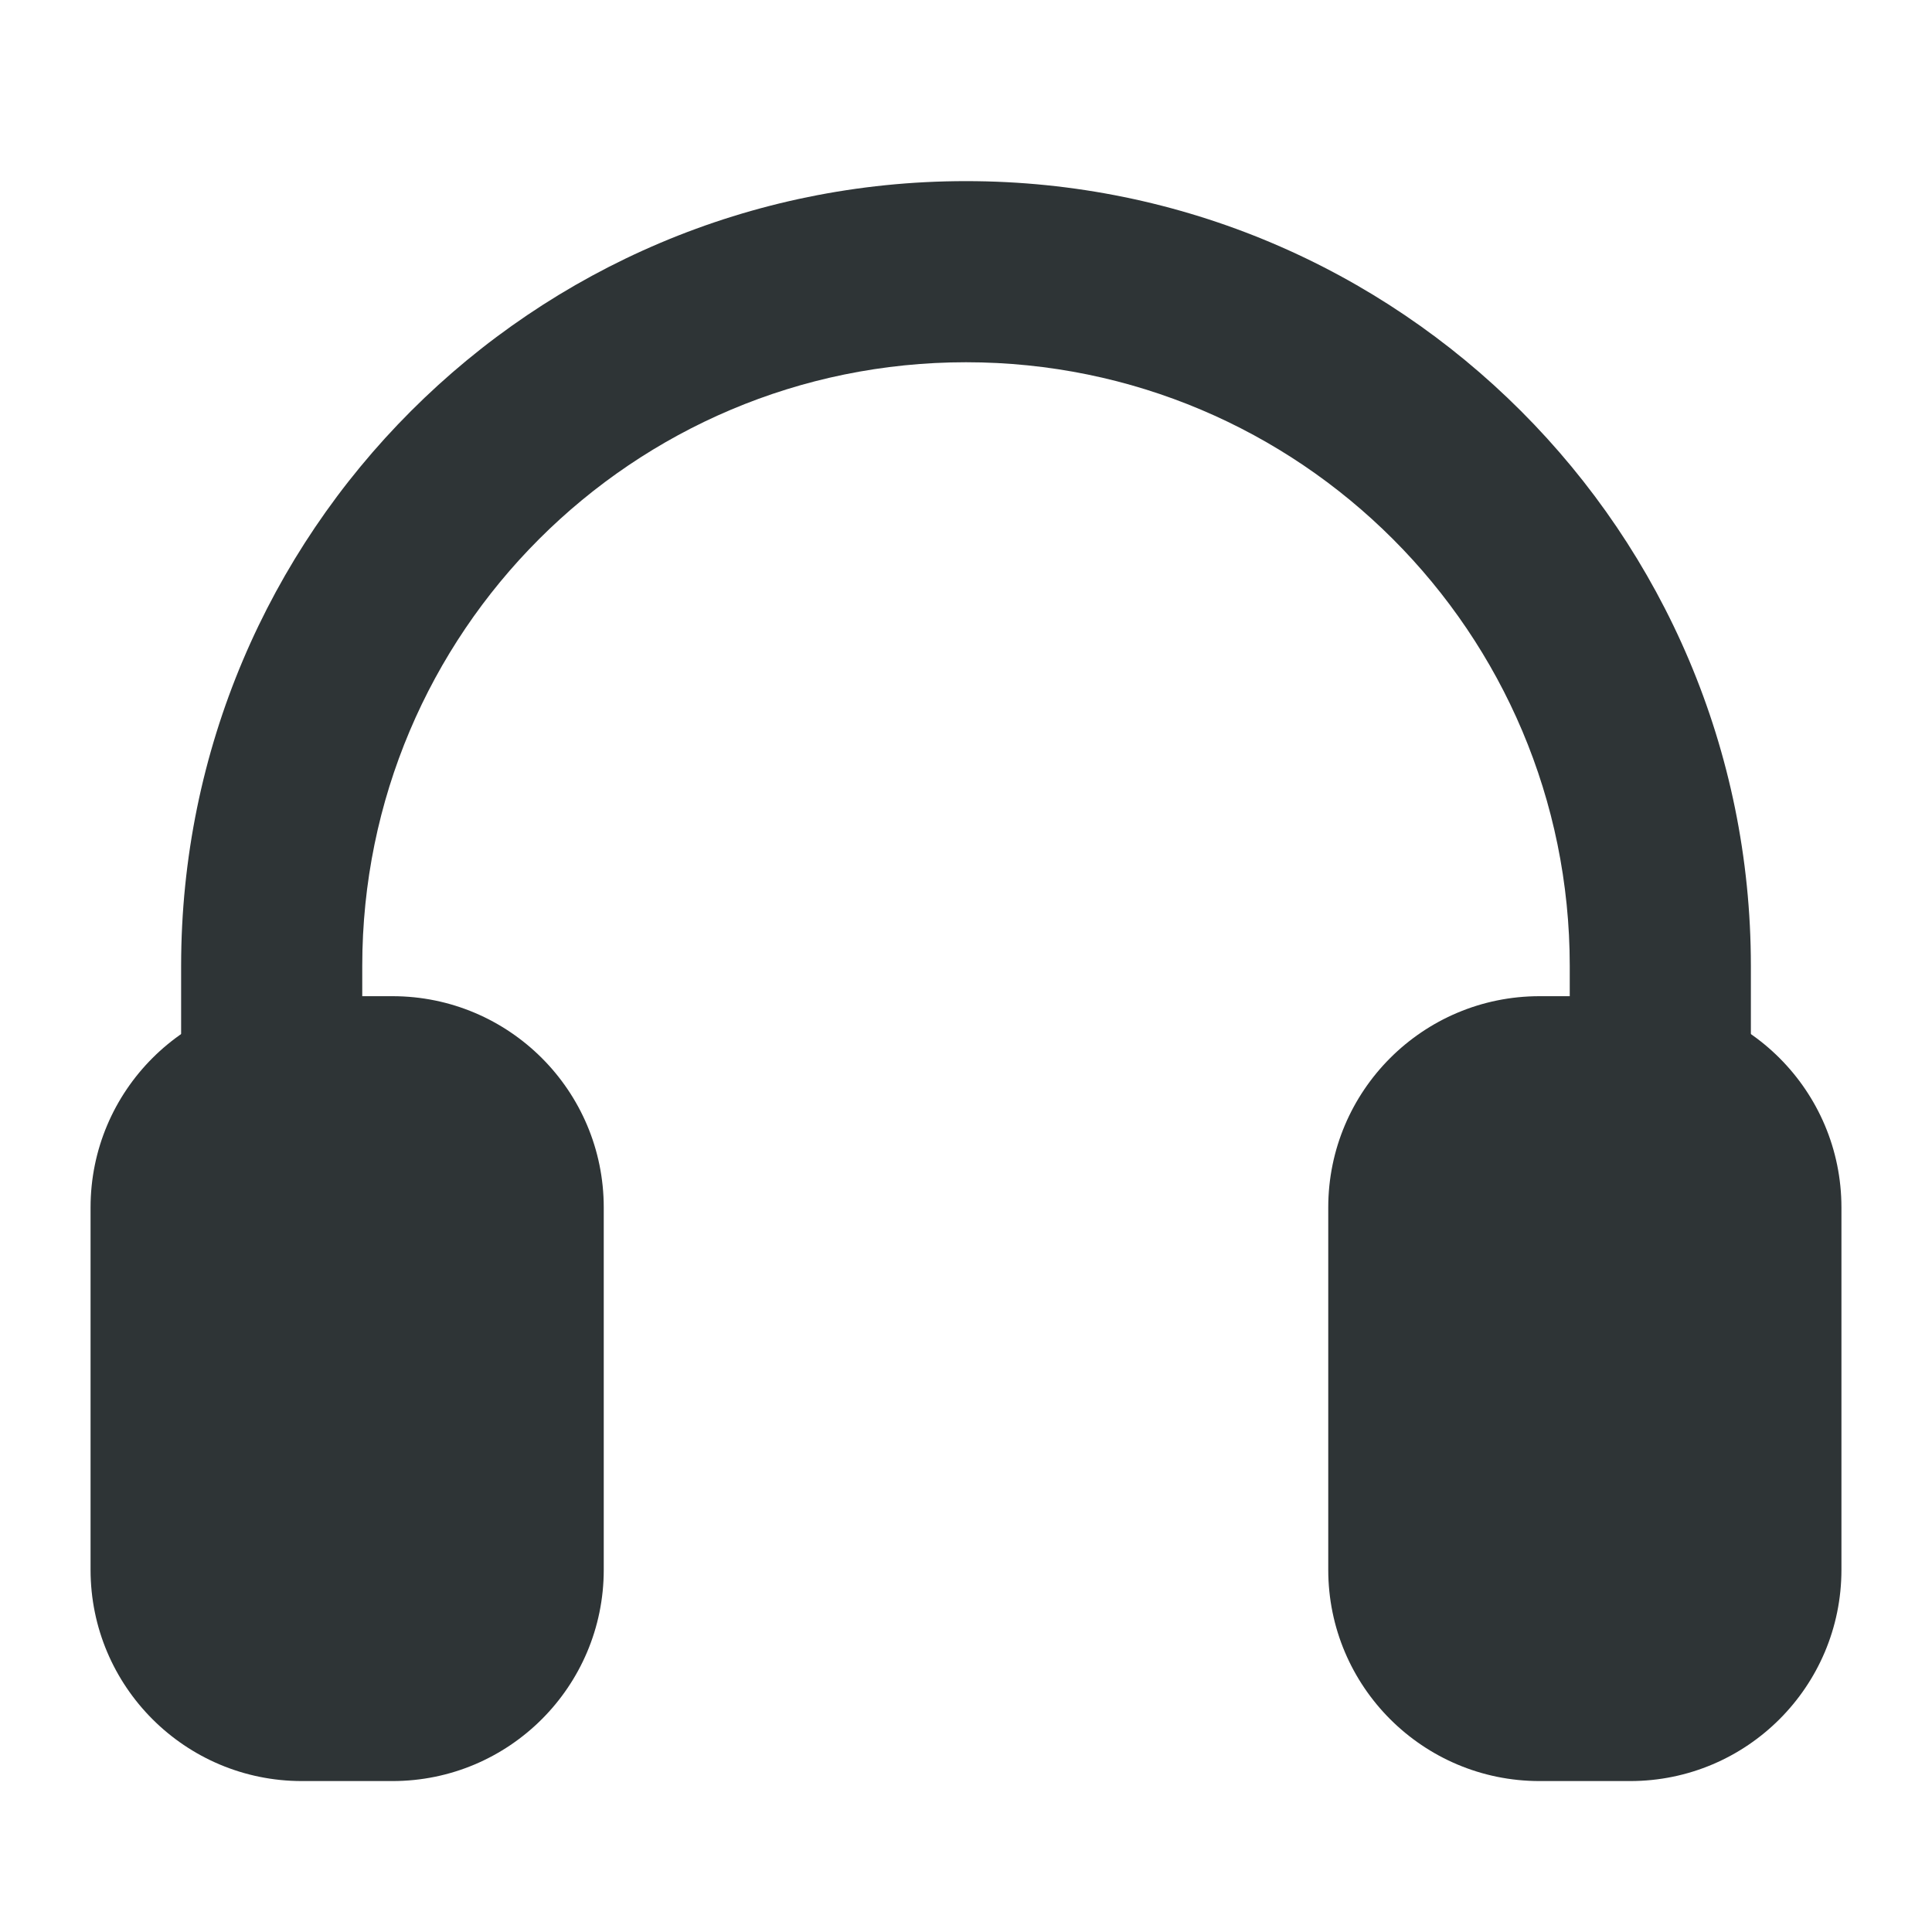
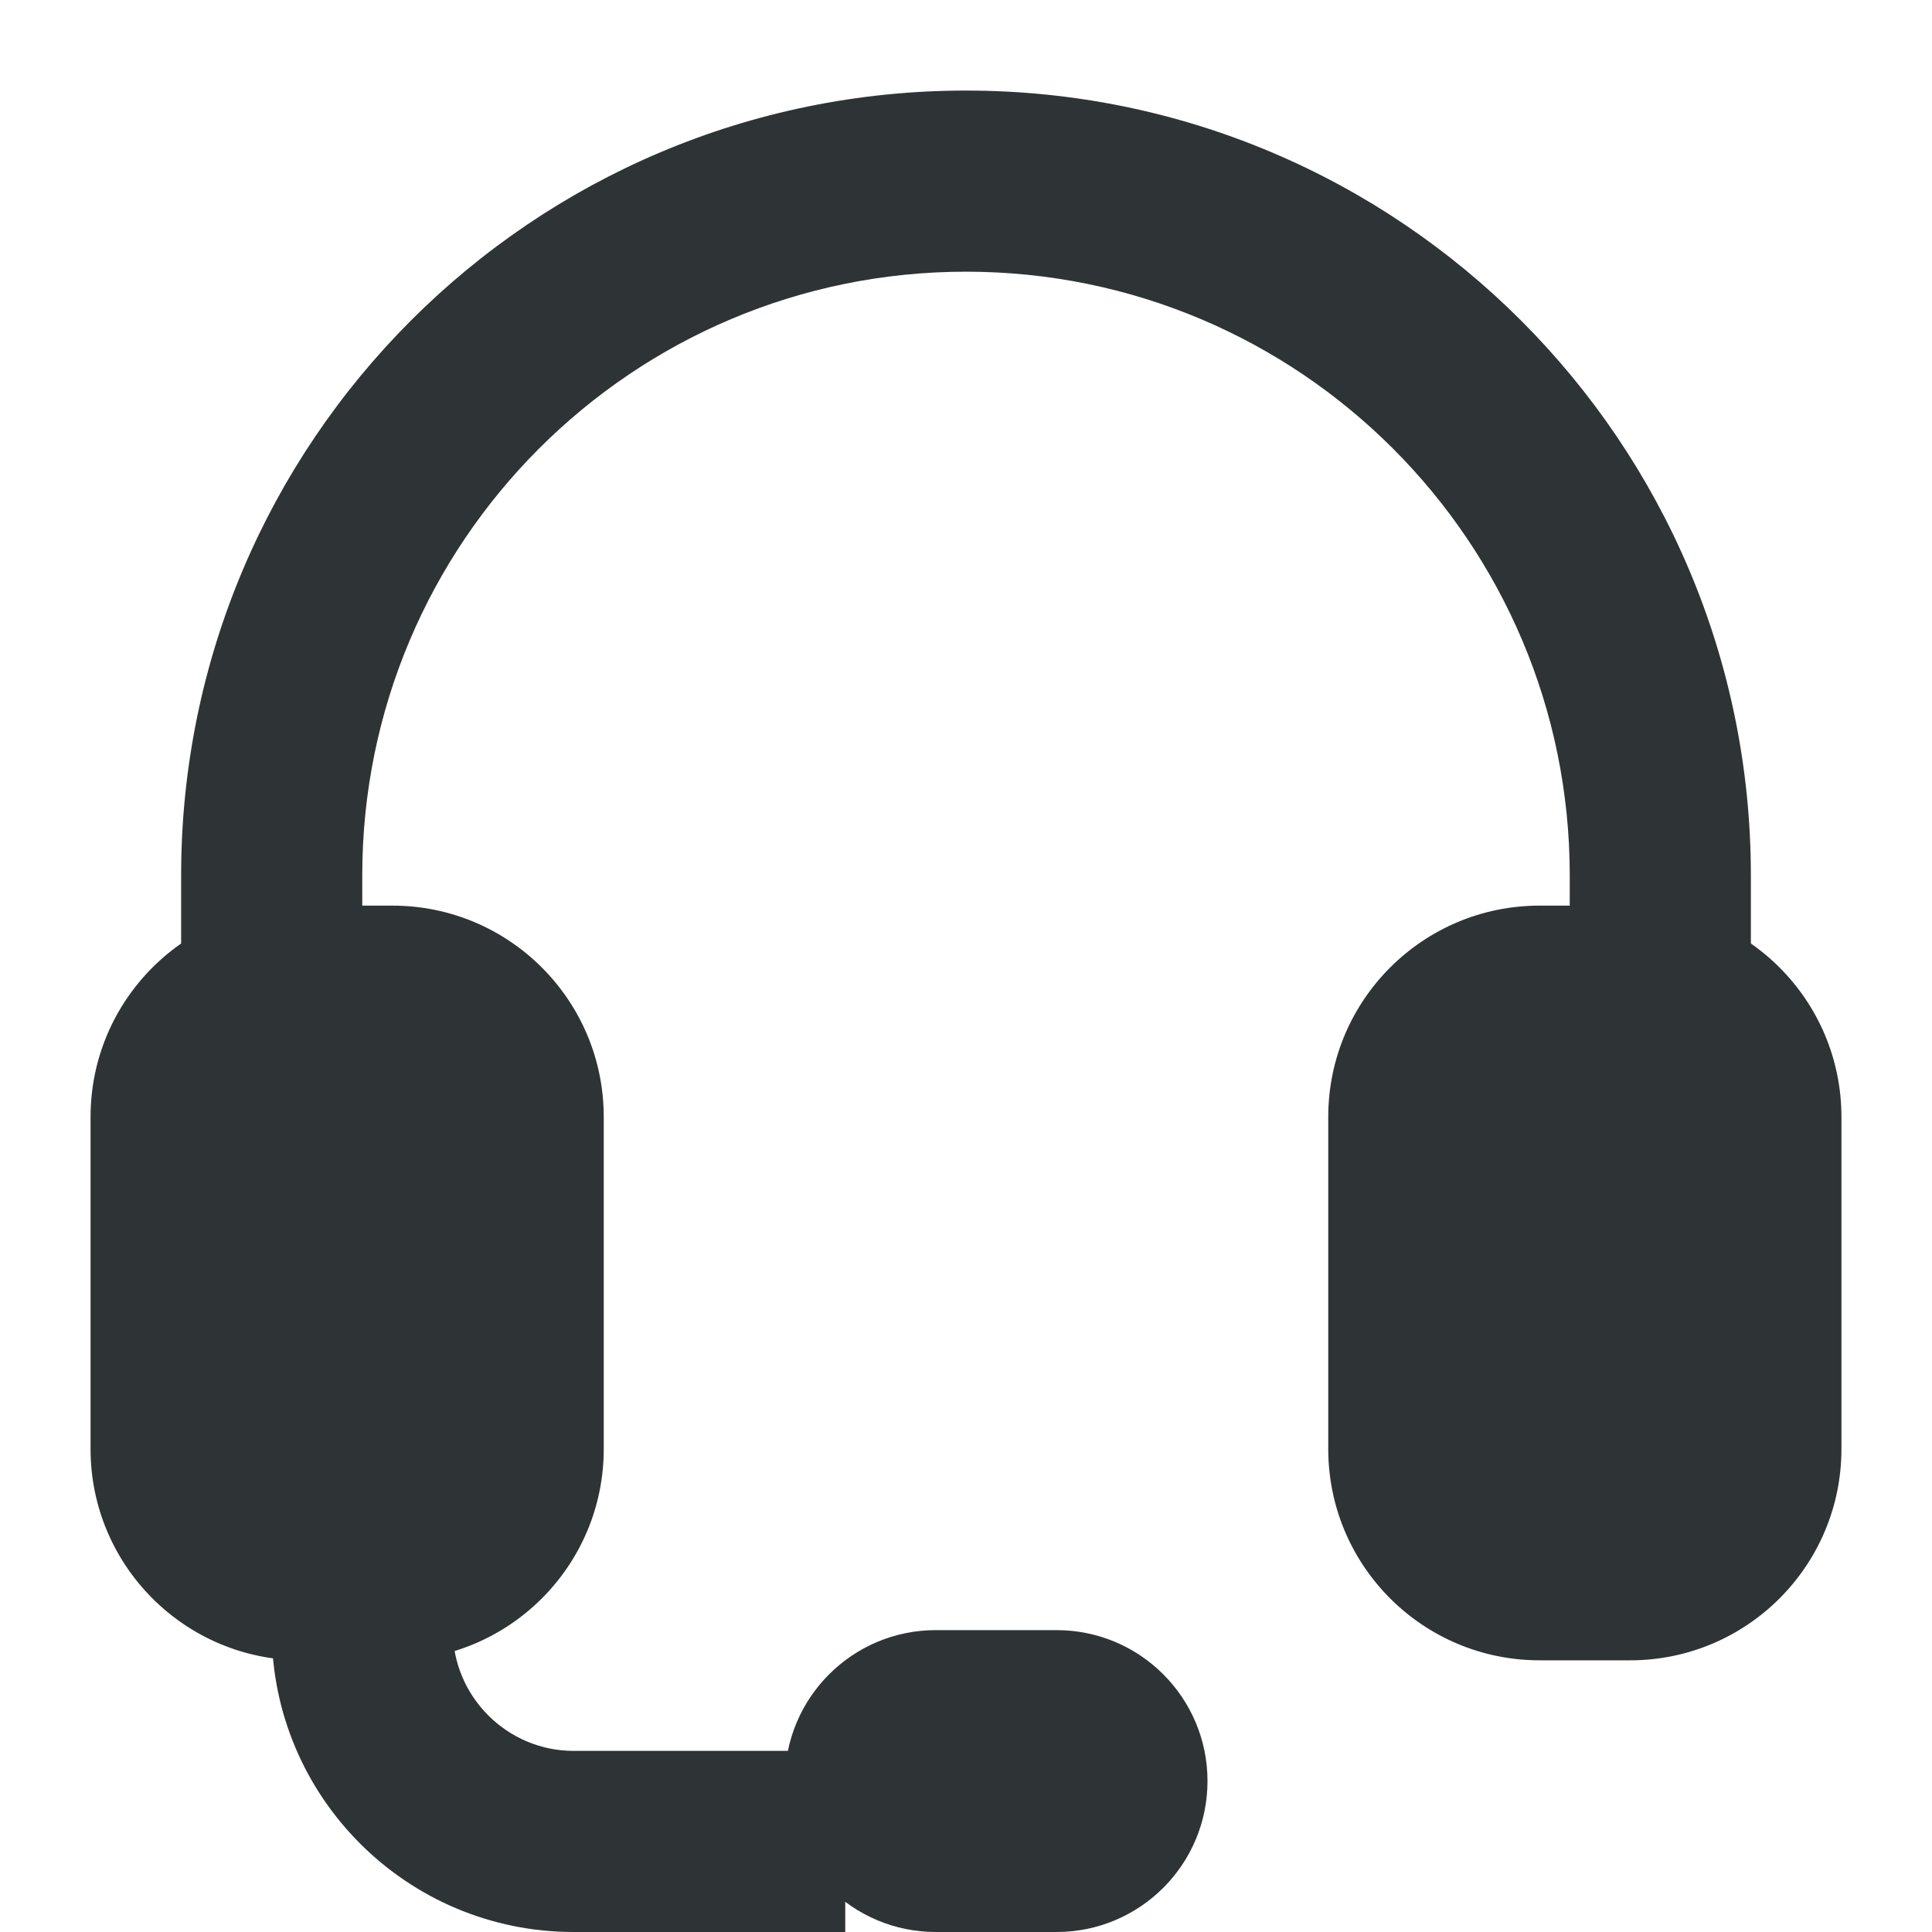
<svg xmlns="http://www.w3.org/2000/svg" width="16" height="16" viewBox="0 0 16 16">
-   <path fill="#2e3436" d="M8 1.5A6.5 6.5 0 0 0 1.5 8v1.25H3V8a5 5 0 0 1 10 0v1.25h1.5V8A6.5 6.5 0 0 0 8 1.5z" />
-   <rect fill="#2e3436" x="0.75" y="8.25" width="4.25" height="6.5" rx="1.75" />
-   <rect fill="#2e3436" x="11" y="8.25" width="4.25" height="6.5" rx="1.75" />
+   <path fill="#2e3436" d="M8 0.75A6.5 6.5 0 0 0 1.5 7.25v1.25H3V7.25a5 5 0 0 1 10 0v1.25h1.5V7.25A6.5 6.5 0 0 0 8 0.75z" />
+   <rect fill="#2e3436" x="0.75" y="7.5" width="4.25" height="6.25" rx="1.75" />
+   <rect fill="#2e3436" x="11" y="7.5" width="4.25" height="6.25" rx="1.75" />
+   <path fill="#2e3436" d="M2.25 13h1.5v0.5c0 0.55 0.45 1 1 1H7v1.5H4.75A2.5 2.5 0 0 1 2.25 13.5z" />
+   <rect fill="#2e3436" x="6.5" y="13.5" width="3.5" height="2.5" rx="1.25" />
</svg>
